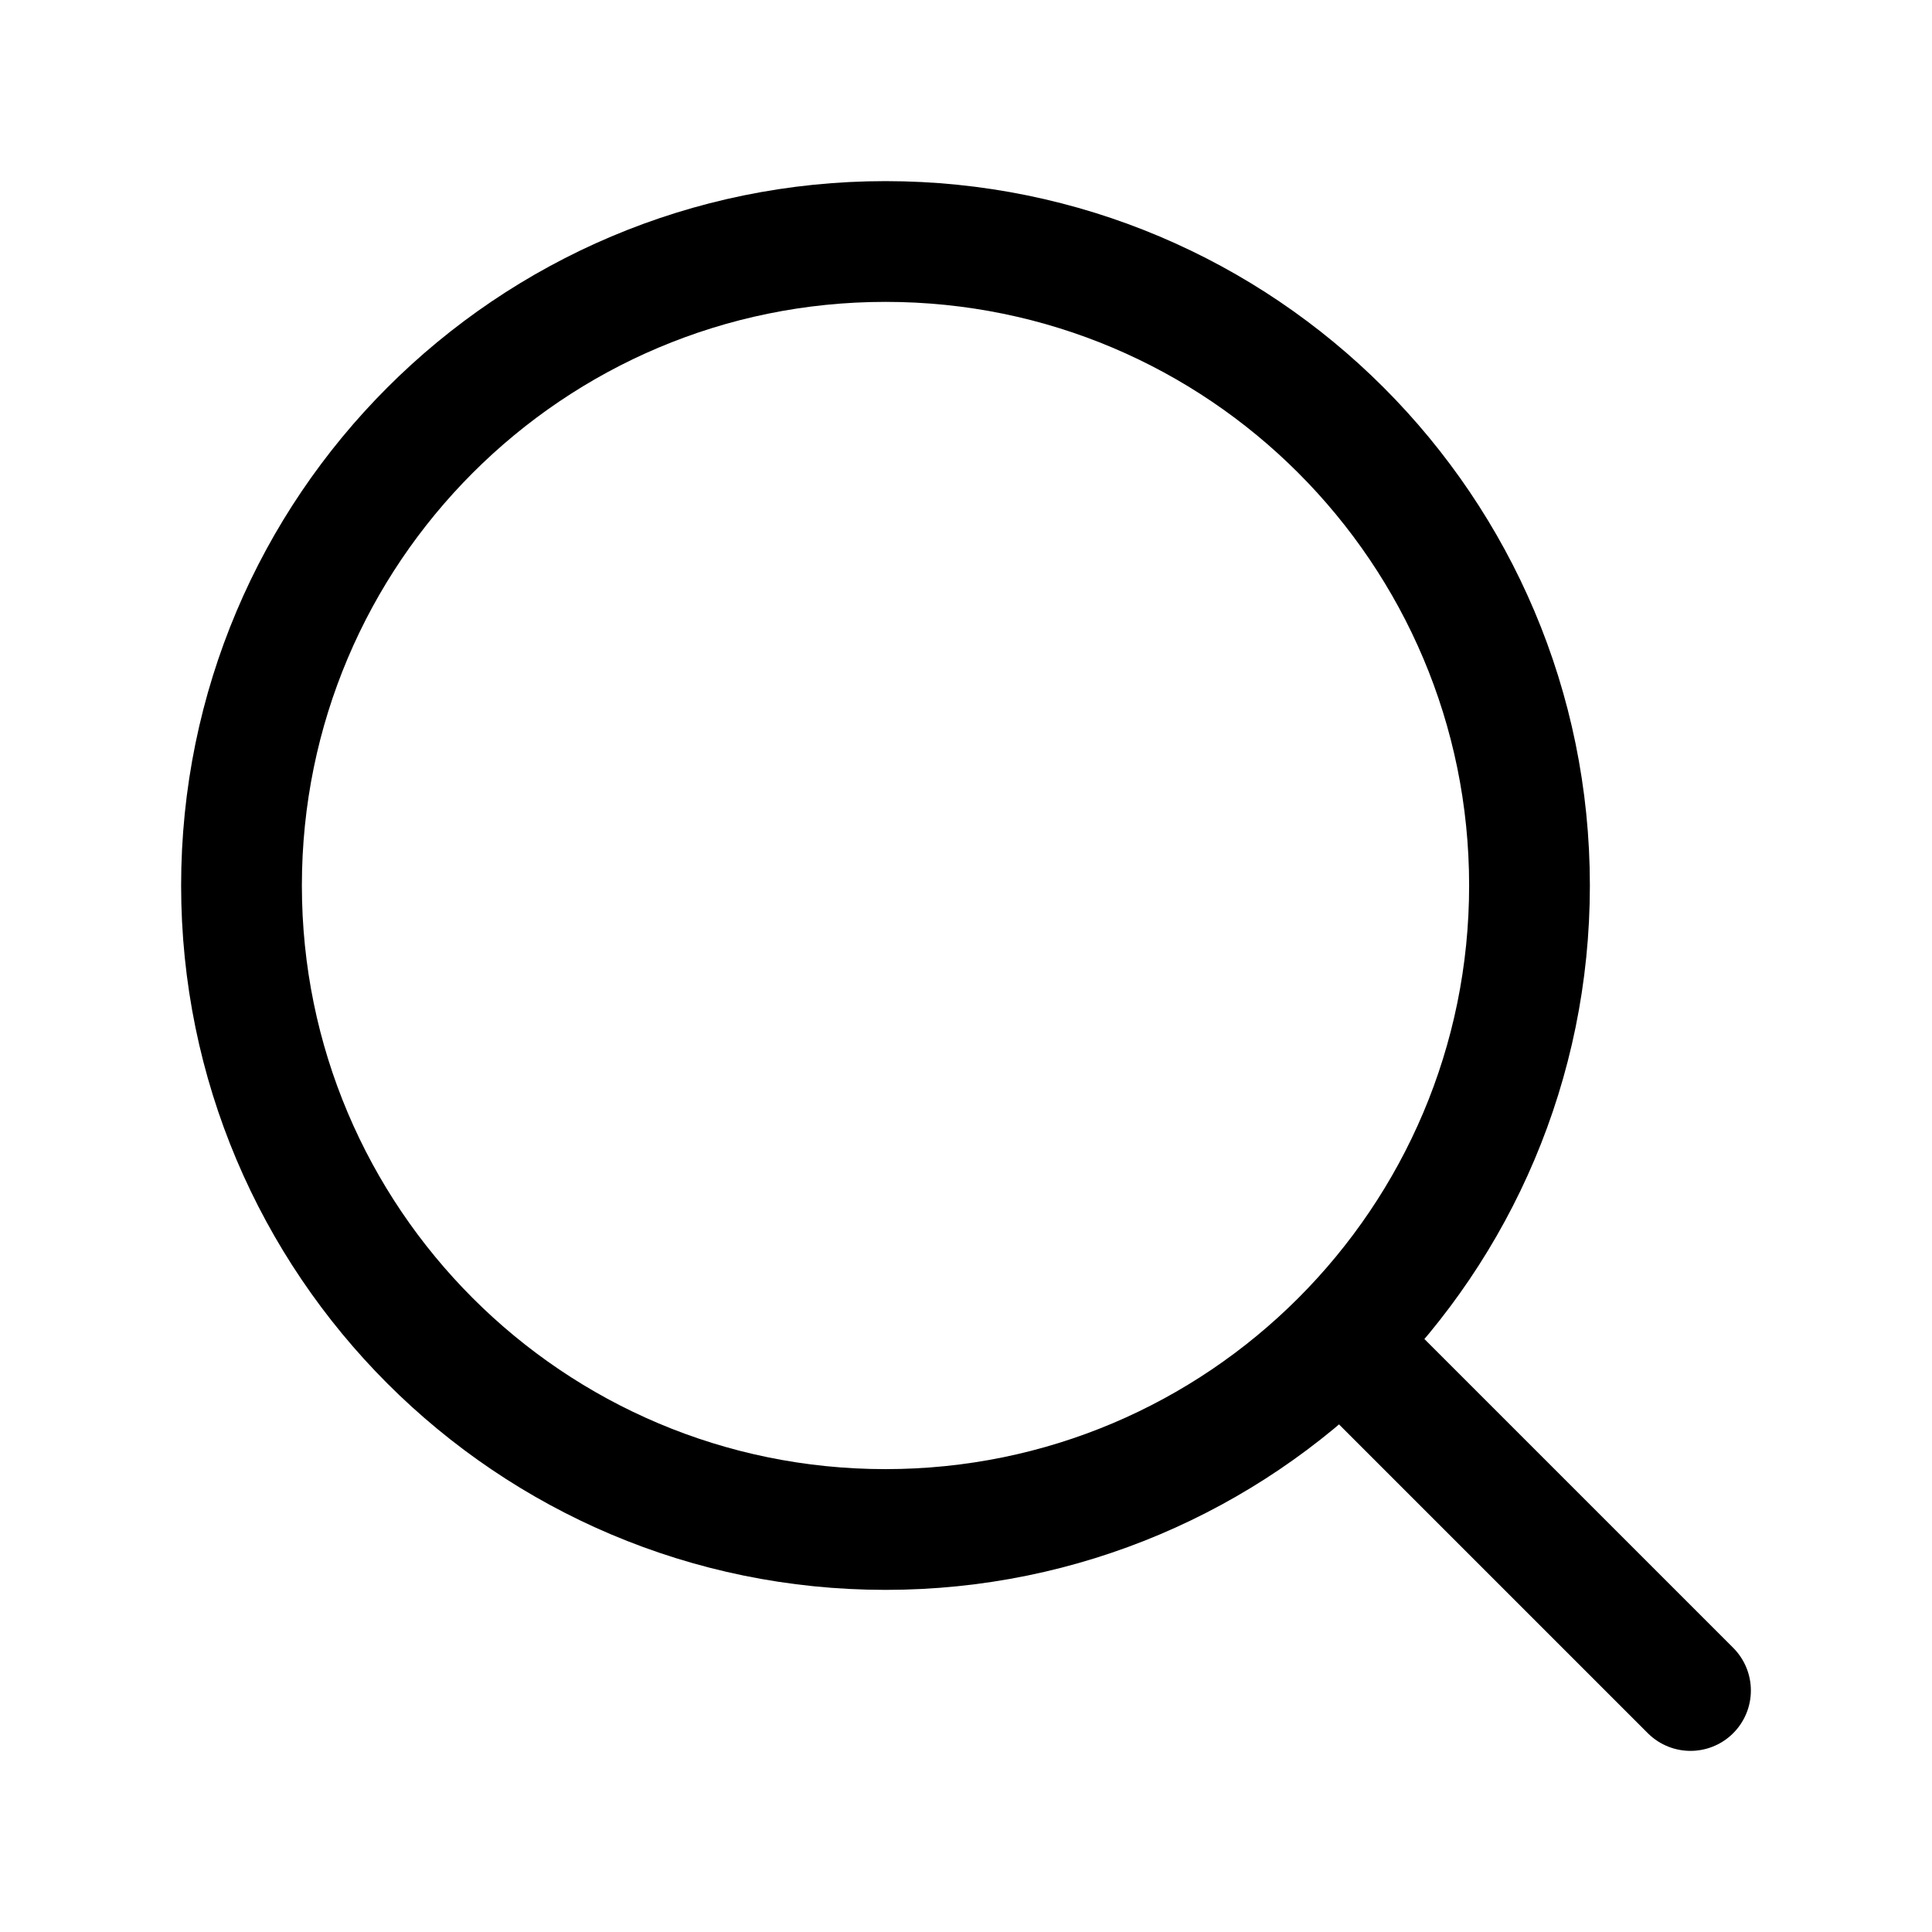
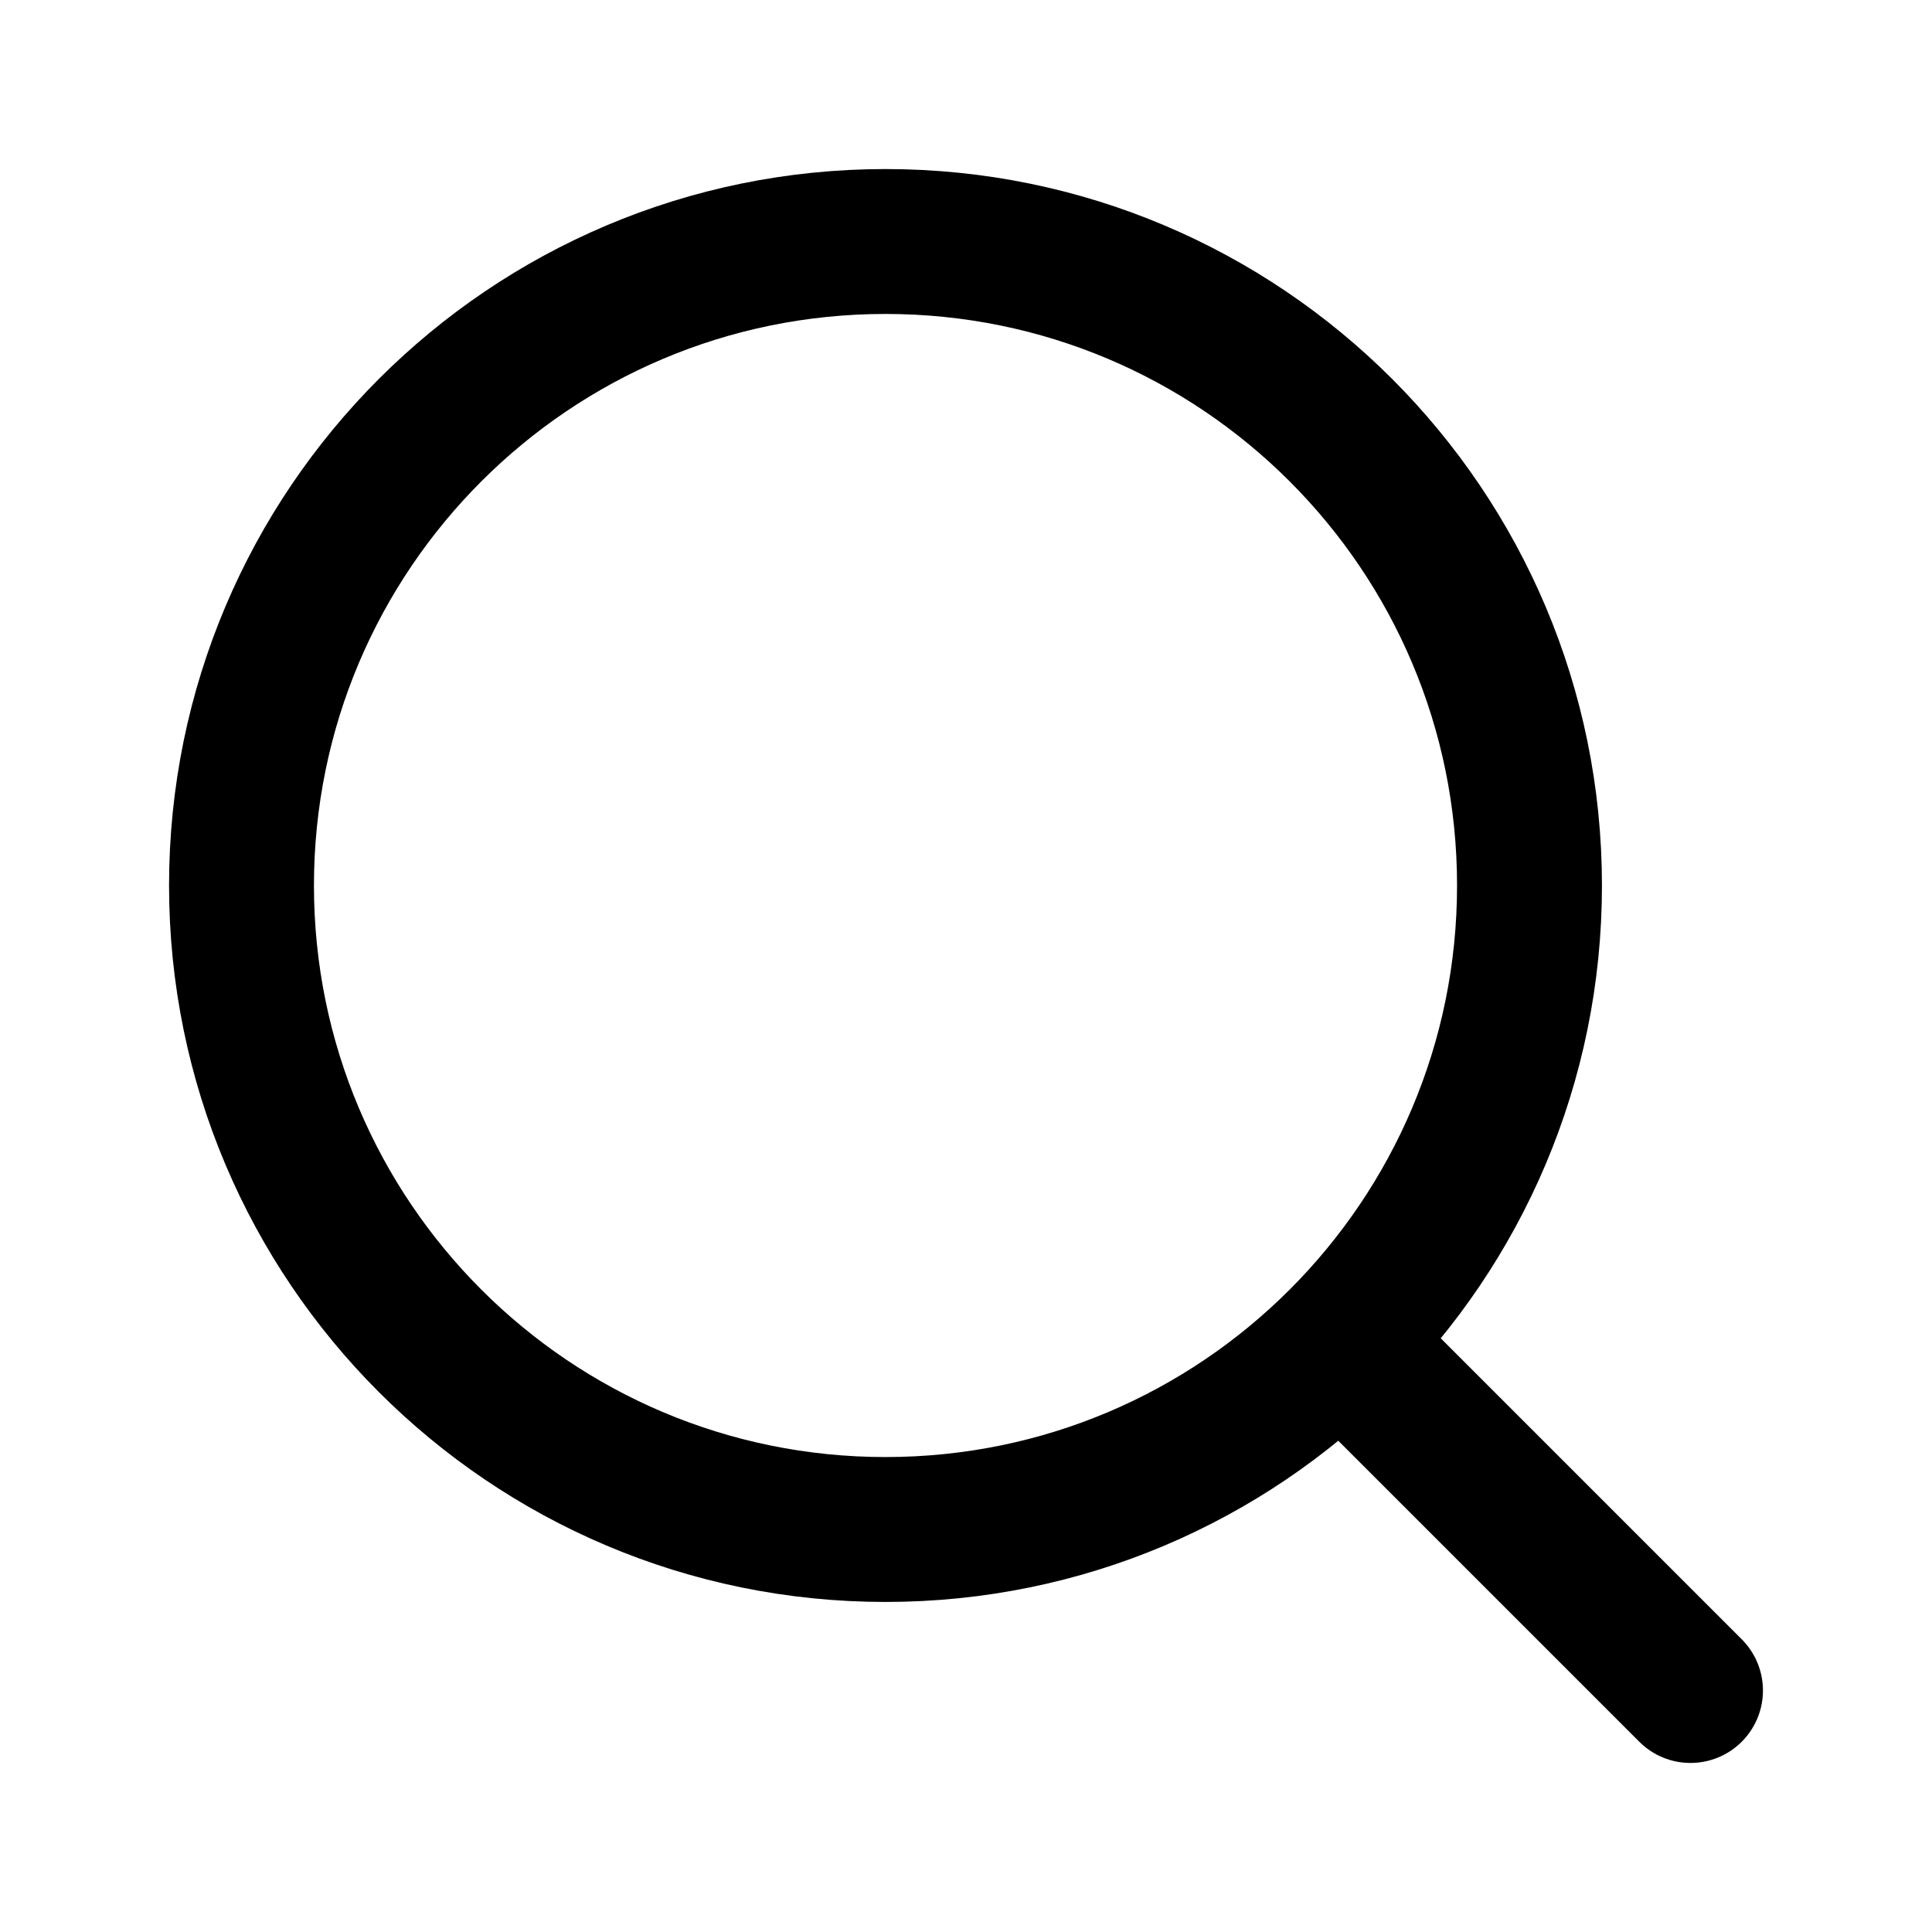
- <svg xmlns="http://www.w3.org/2000/svg" width="24" height="24" viewBox="0 0 24 24">
-   <path fill="none" stroke="currentColor" stroke-linecap="round" stroke-linejoin="round" stroke-width="1.5" d="m17 17l4 4m-2-10a8 8 0 1 0-16 0a8 8 0 0 0 16 0" />
+ <svg xmlns="http://www.w3.org/2000/svg" viewBox="0 0 24 24">
+   <path d="M0 0h24v24H0z" fill="none" />
+   <path fill="none" stroke="currentColor" stroke-linecap="round" stroke-linejoin="round" stroke-width="1.8" d="m17 17l4 4m-2-10a8 8 0 1 0-16 0a8 8 0 0 0 16 0" />
</svg>
